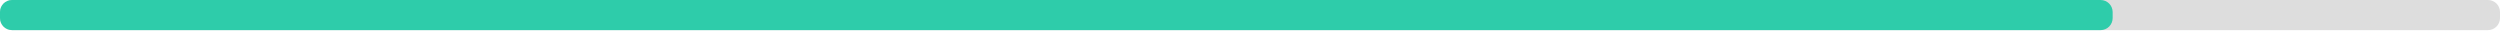
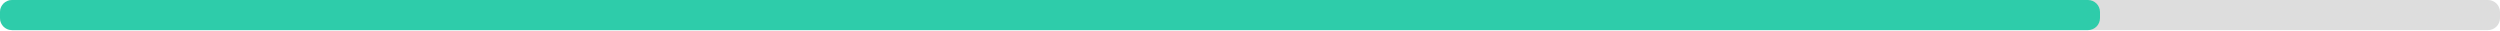
<svg xmlns="http://www.w3.org/2000/svg" width="830" height="10">
  <g>
    <rect style="fill: #ddd;" height="10" width="830" rx="4" y="0" x="0" />
-     <rect style="fill: #2eccaa;" height="10" width="701.4" rx="4" y="0" x="0" />
+     <rect style="fill: #2eccaa;" height="10" width="697.2" rx="4" y="0" x="0" />
  </g>
</svg>
